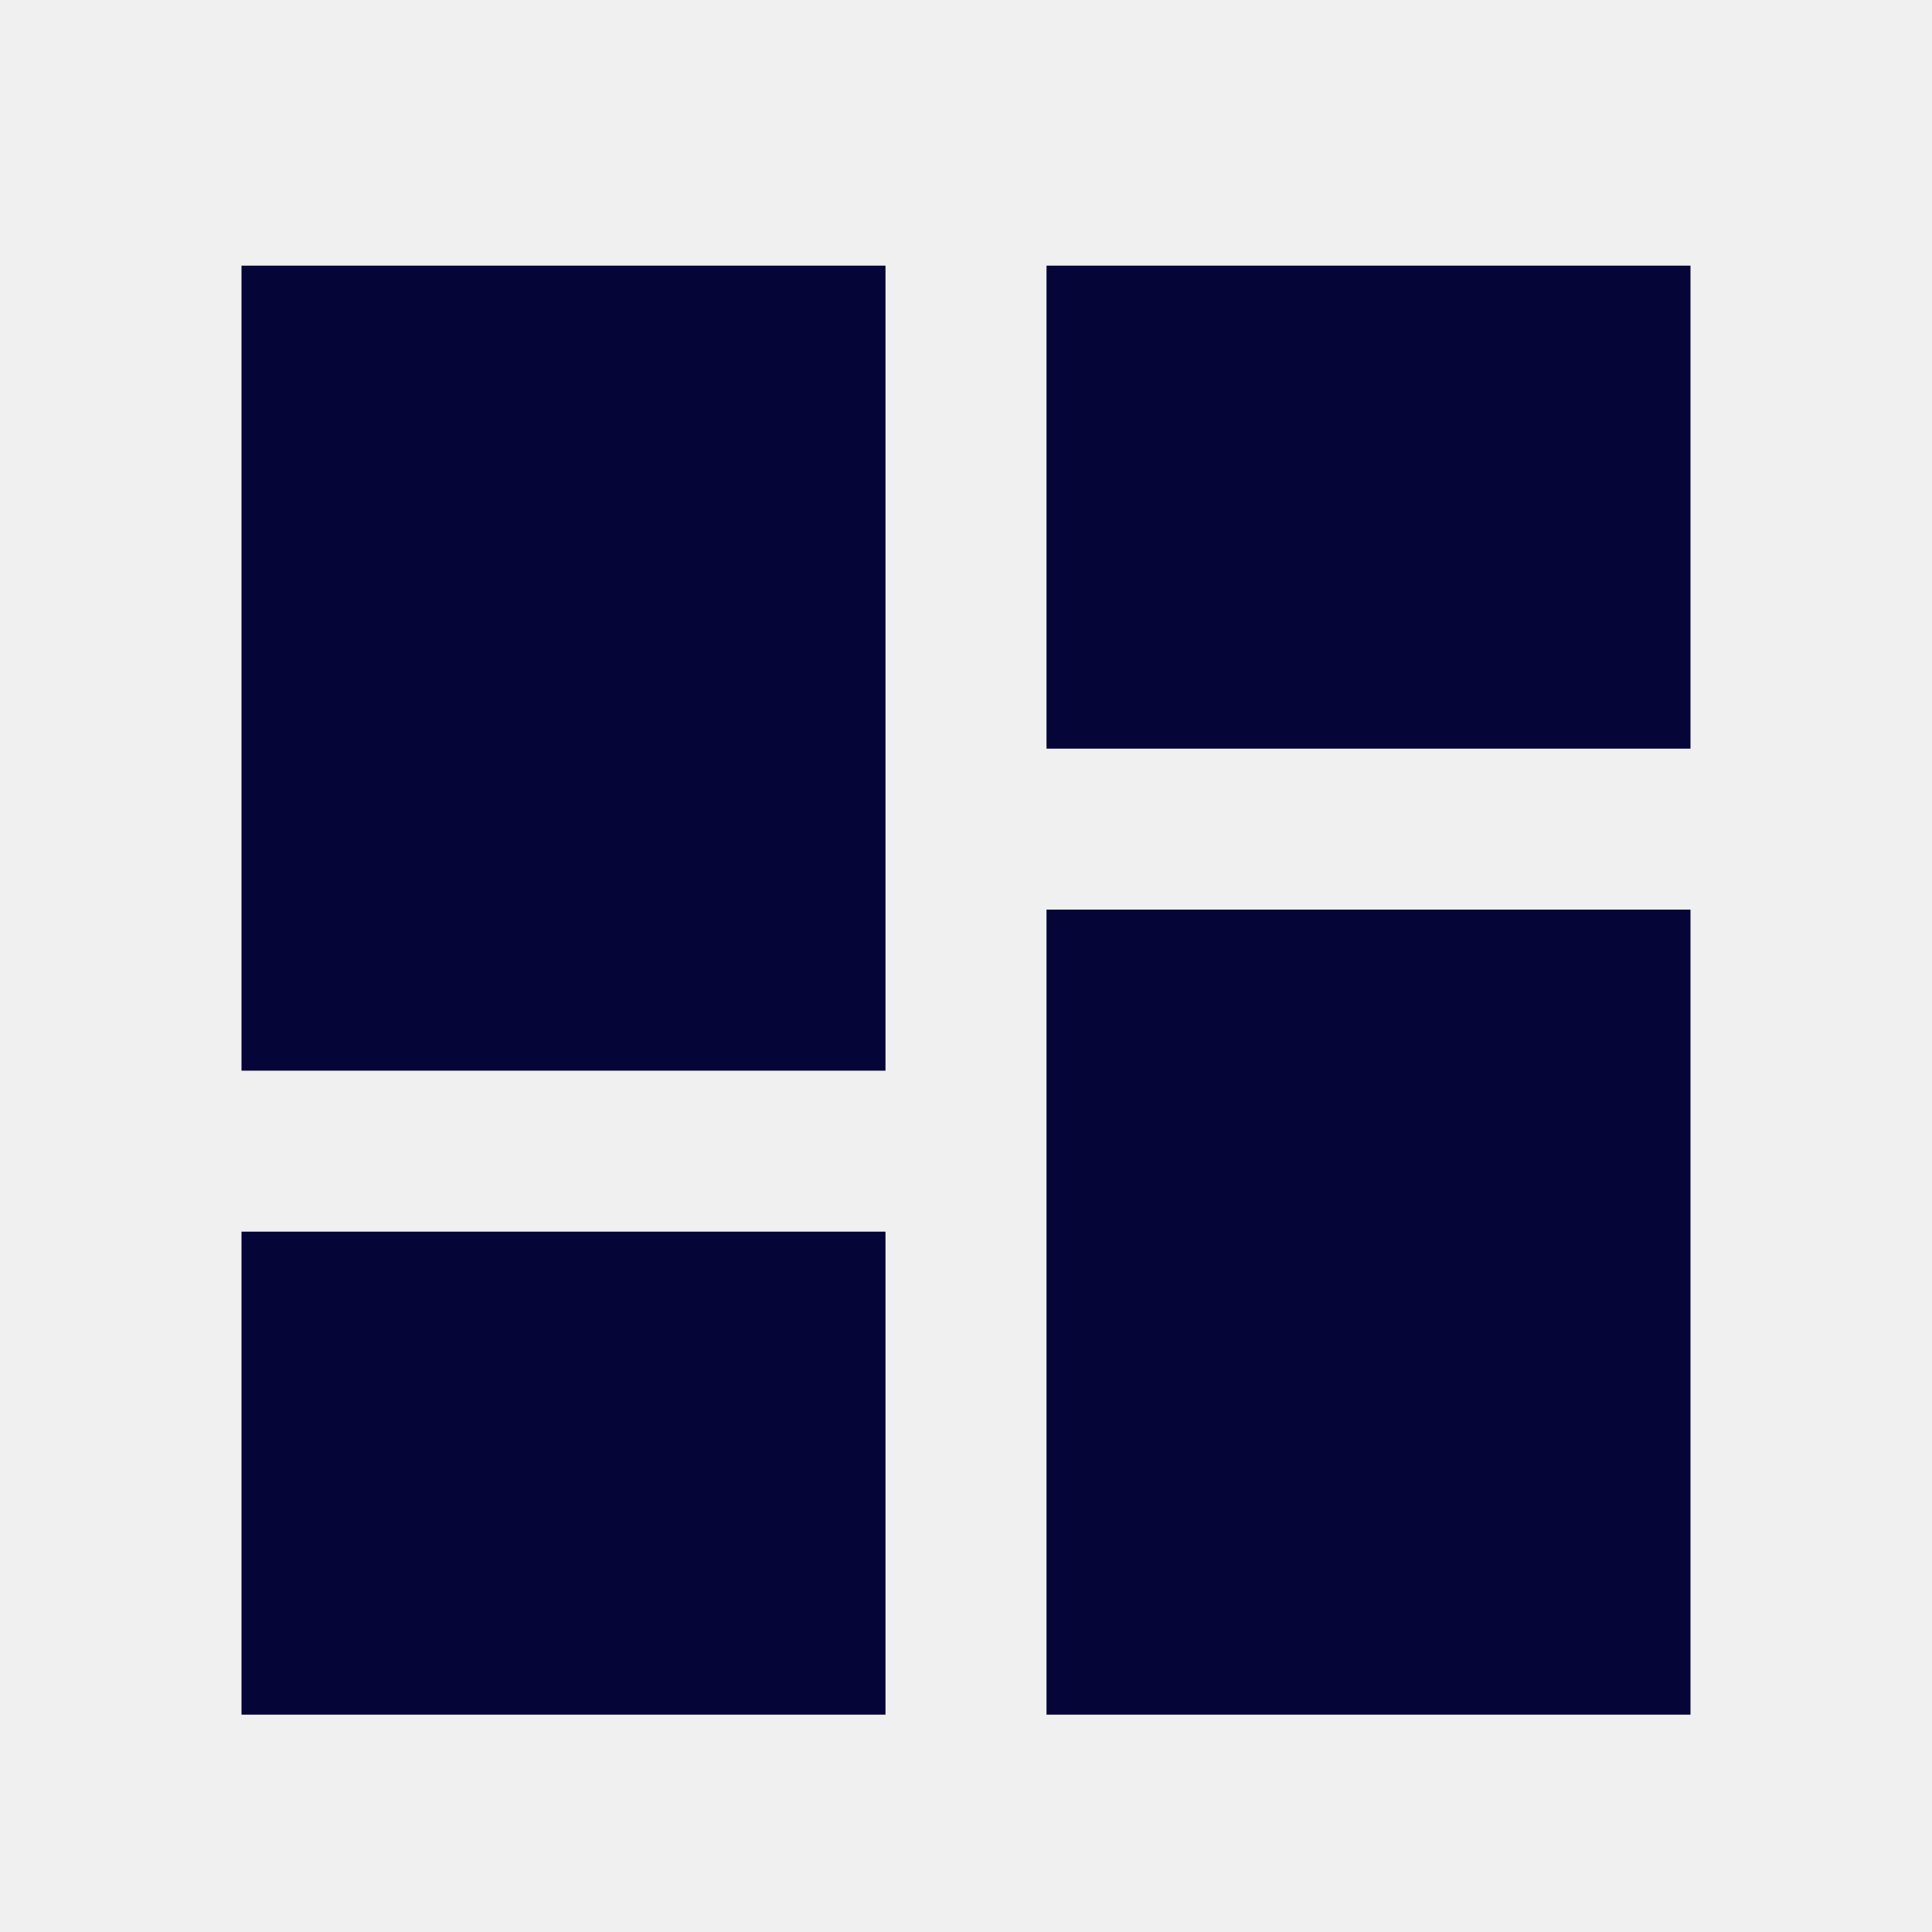
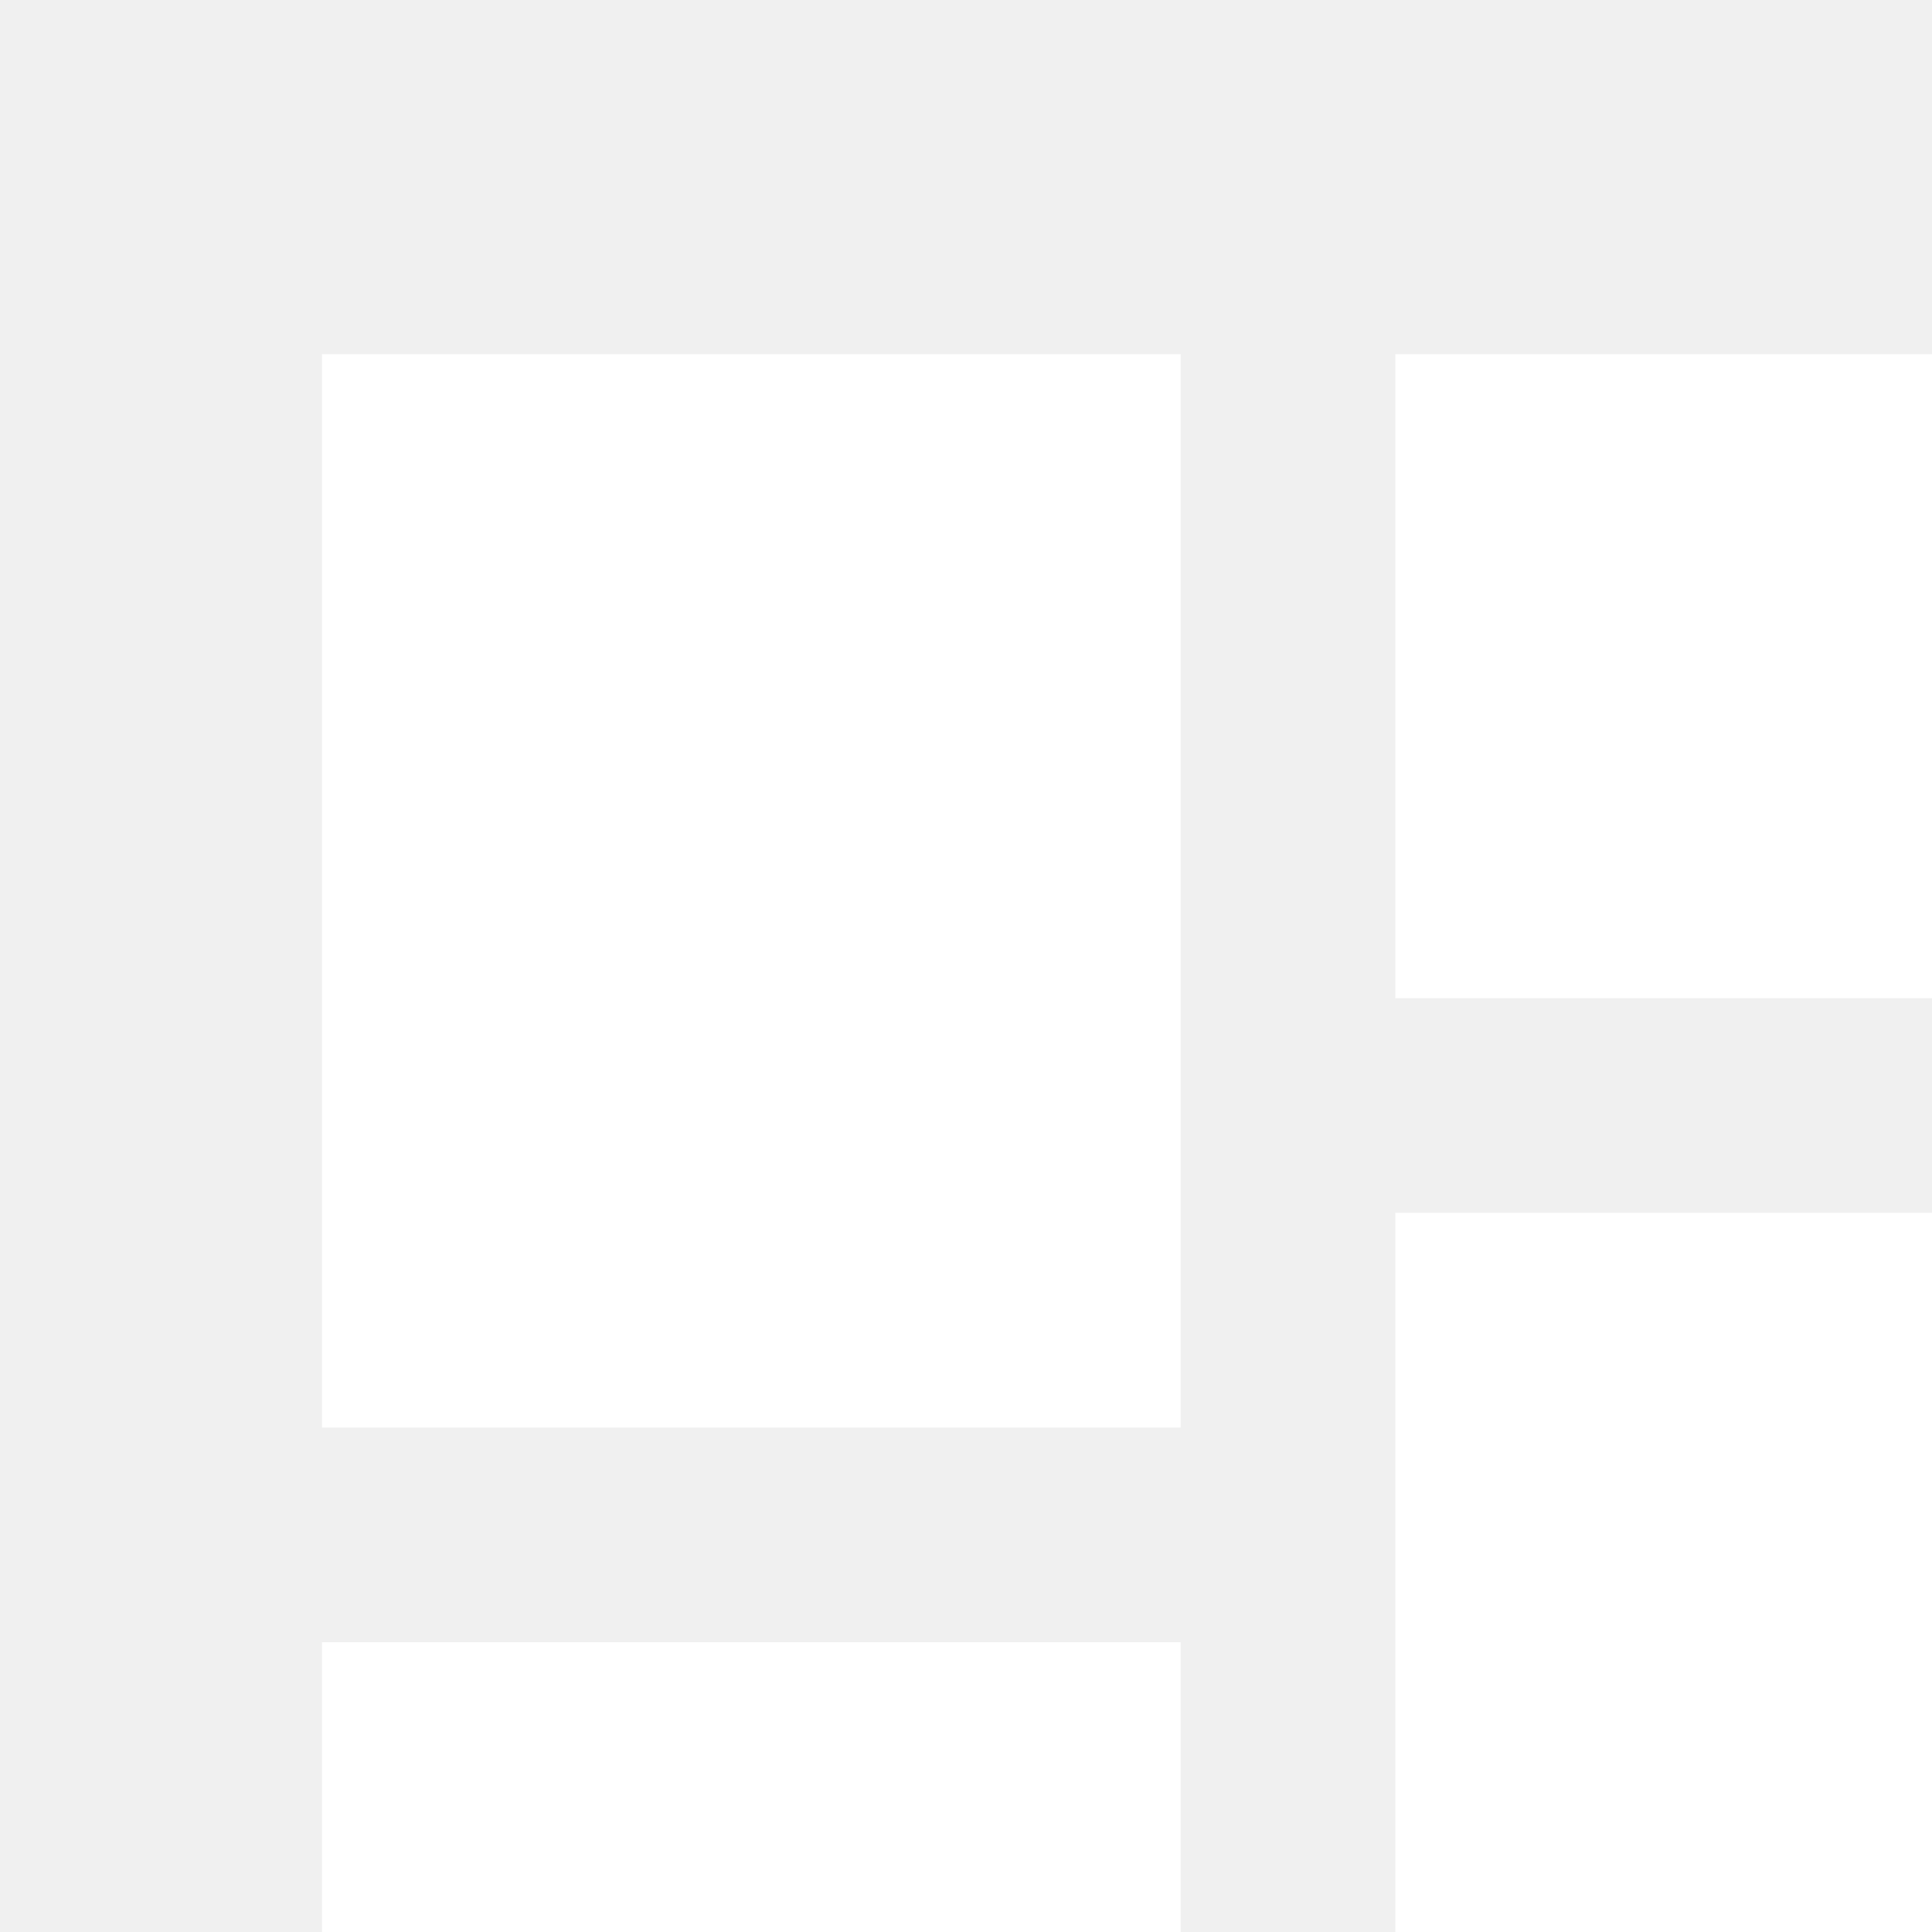
- <svg xmlns="http://www.w3.org/2000/svg" width="40" height="40" viewBox="0 0 40 40" fill="none">
-   <path d="M5 22.167H18.333V5.5H5V22.167ZM5 35.5H18.333V25.5H5V35.5ZM21.667 35.5H35V18.833H21.667V35.5ZM21.667 5.5V15.5H35V5.5H21.667Z" fill="#050537" />
+ <svg xmlns="http://www.w3.org/2000/svg" width="30" height="30" viewBox="0 0 30 30" fill="none">
+   <g clip-path="url(#clip0_2823_10770)">
+     <path d="M5 22.167H18.333V5.5H5V22.167ZM5 35.5H18.333V25.5H5V35.5ZM21.667 35.5H35V18.833H21.667V35.5ZM21.667 5.5V15.5H35V5.5H21.667Z" fill="white" />
+   </g>
+   <defs>
+     <clipPath id="clip0_2823_10770">
+       <rect width="40" height="40" fill="white" transform="translate(0 0.5)" />
+     </clipPath>
+   </defs>
</svg>
